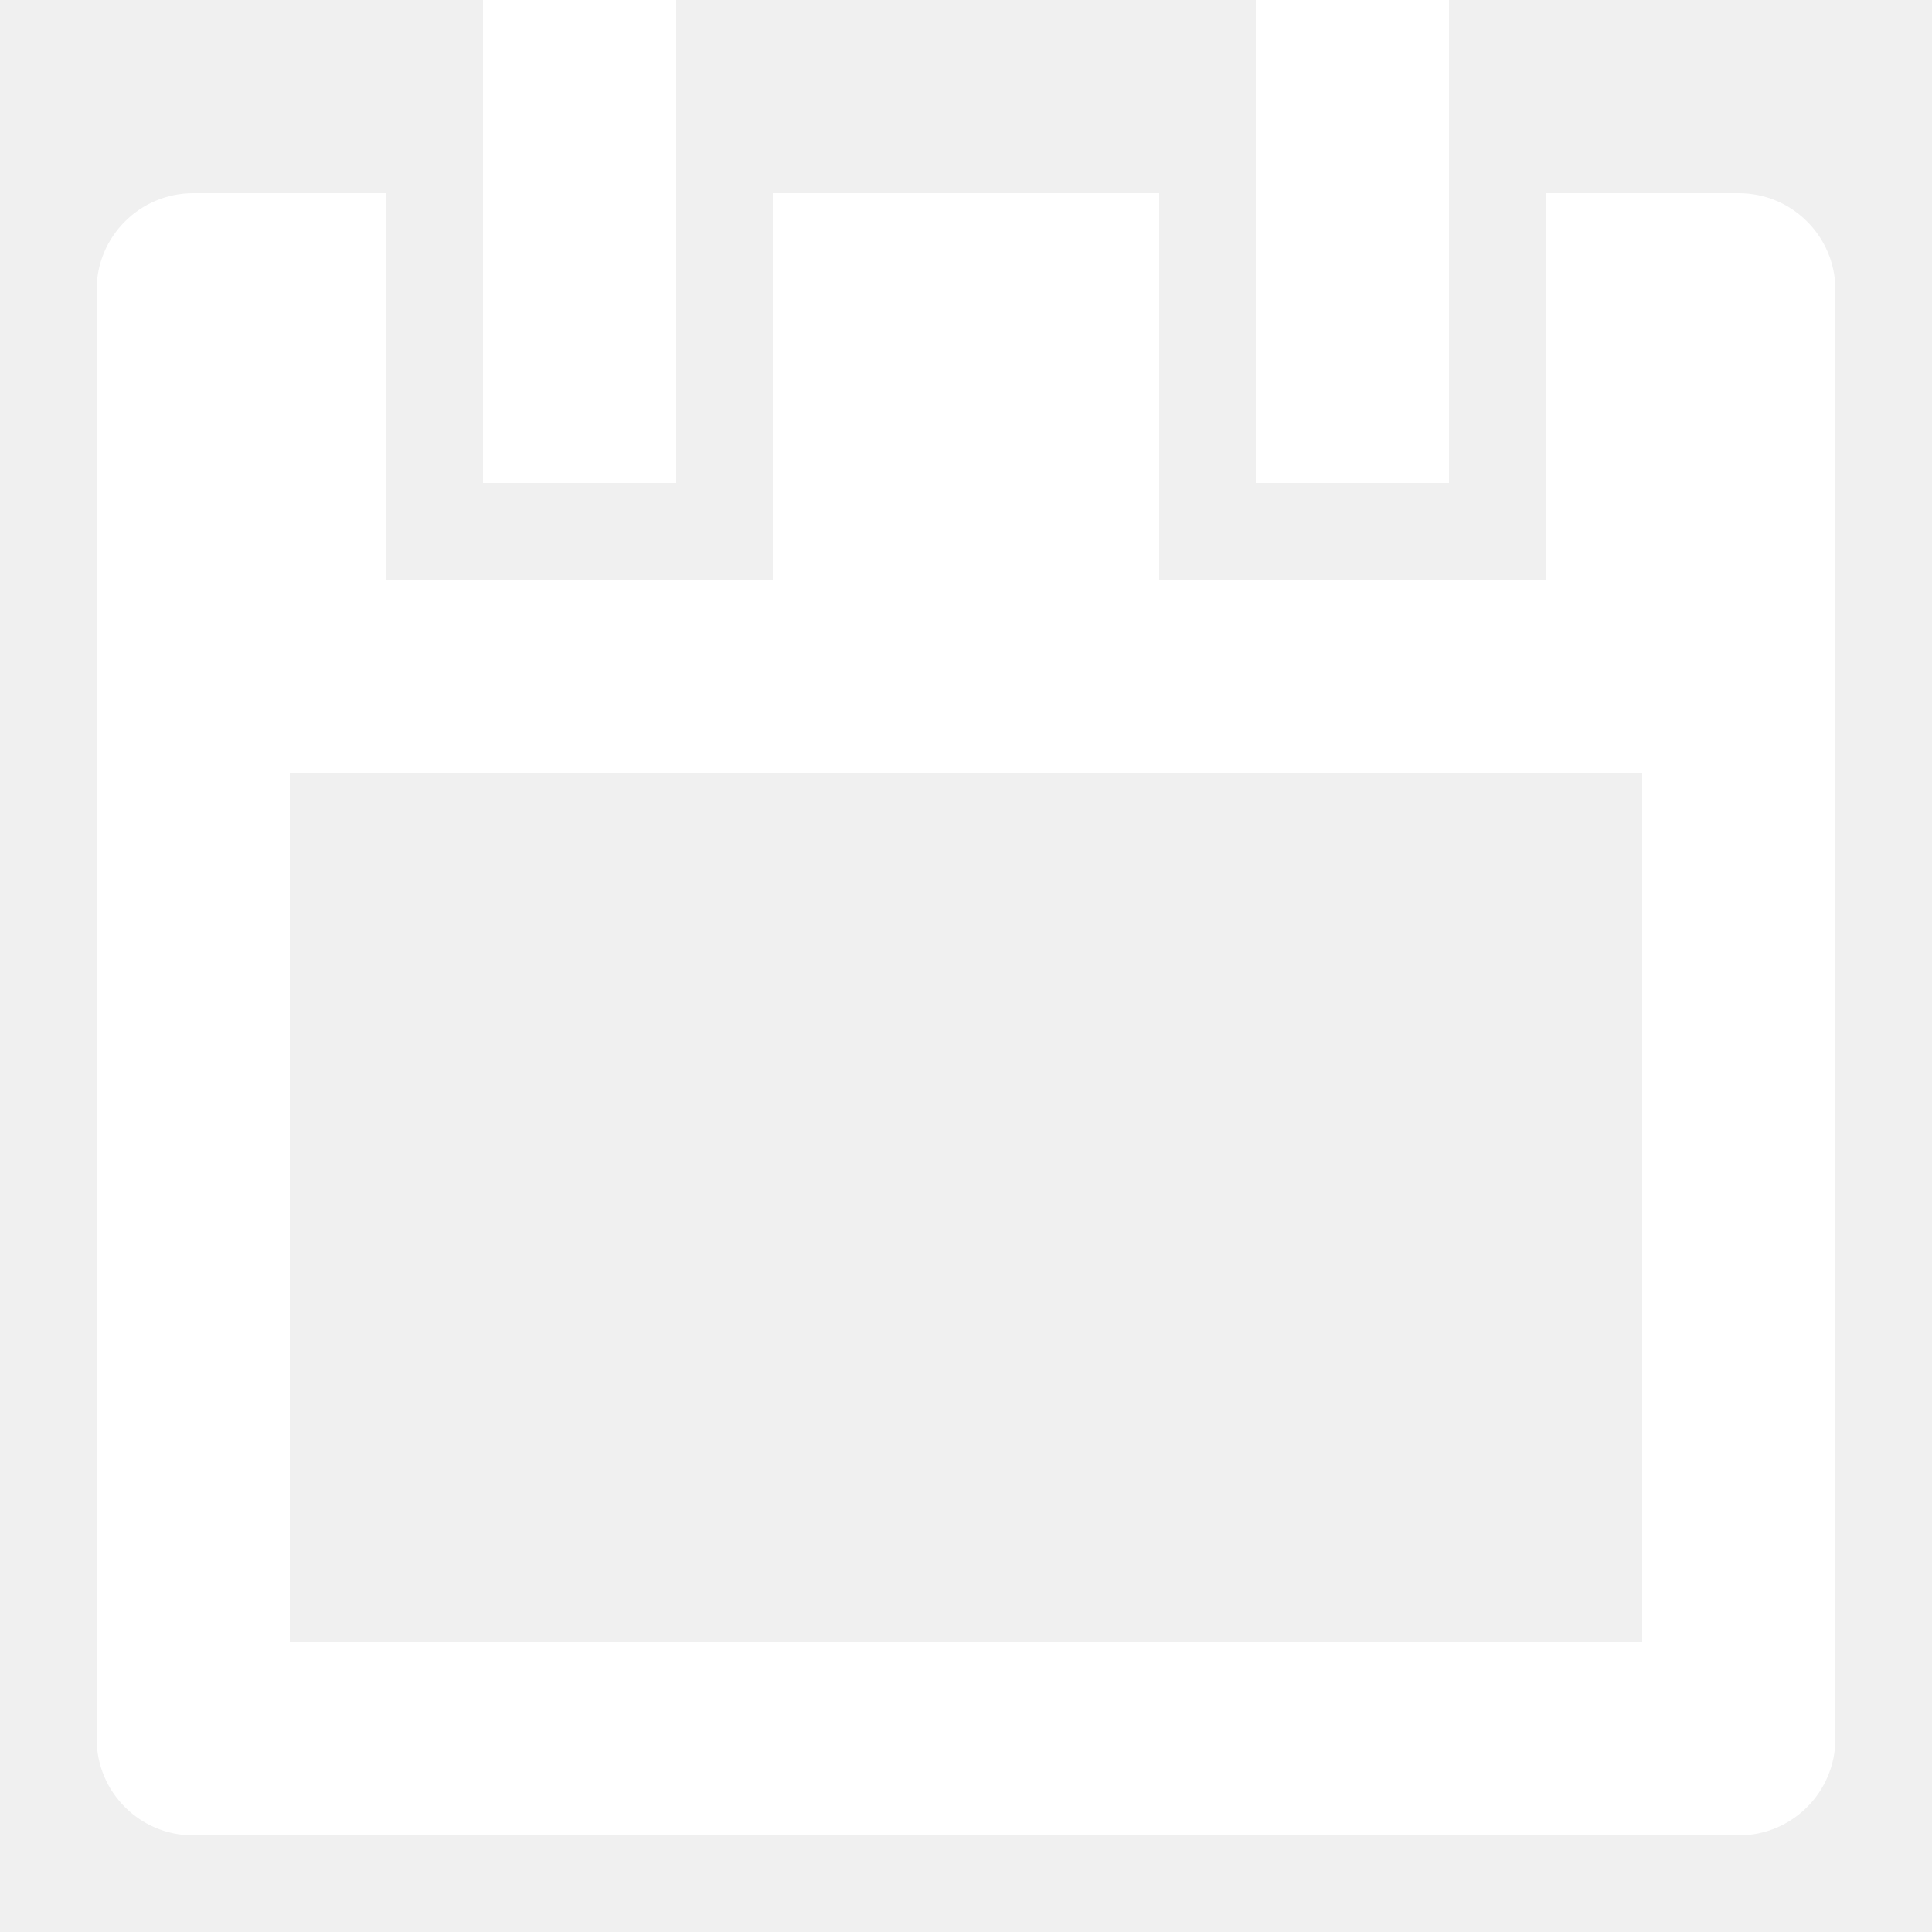
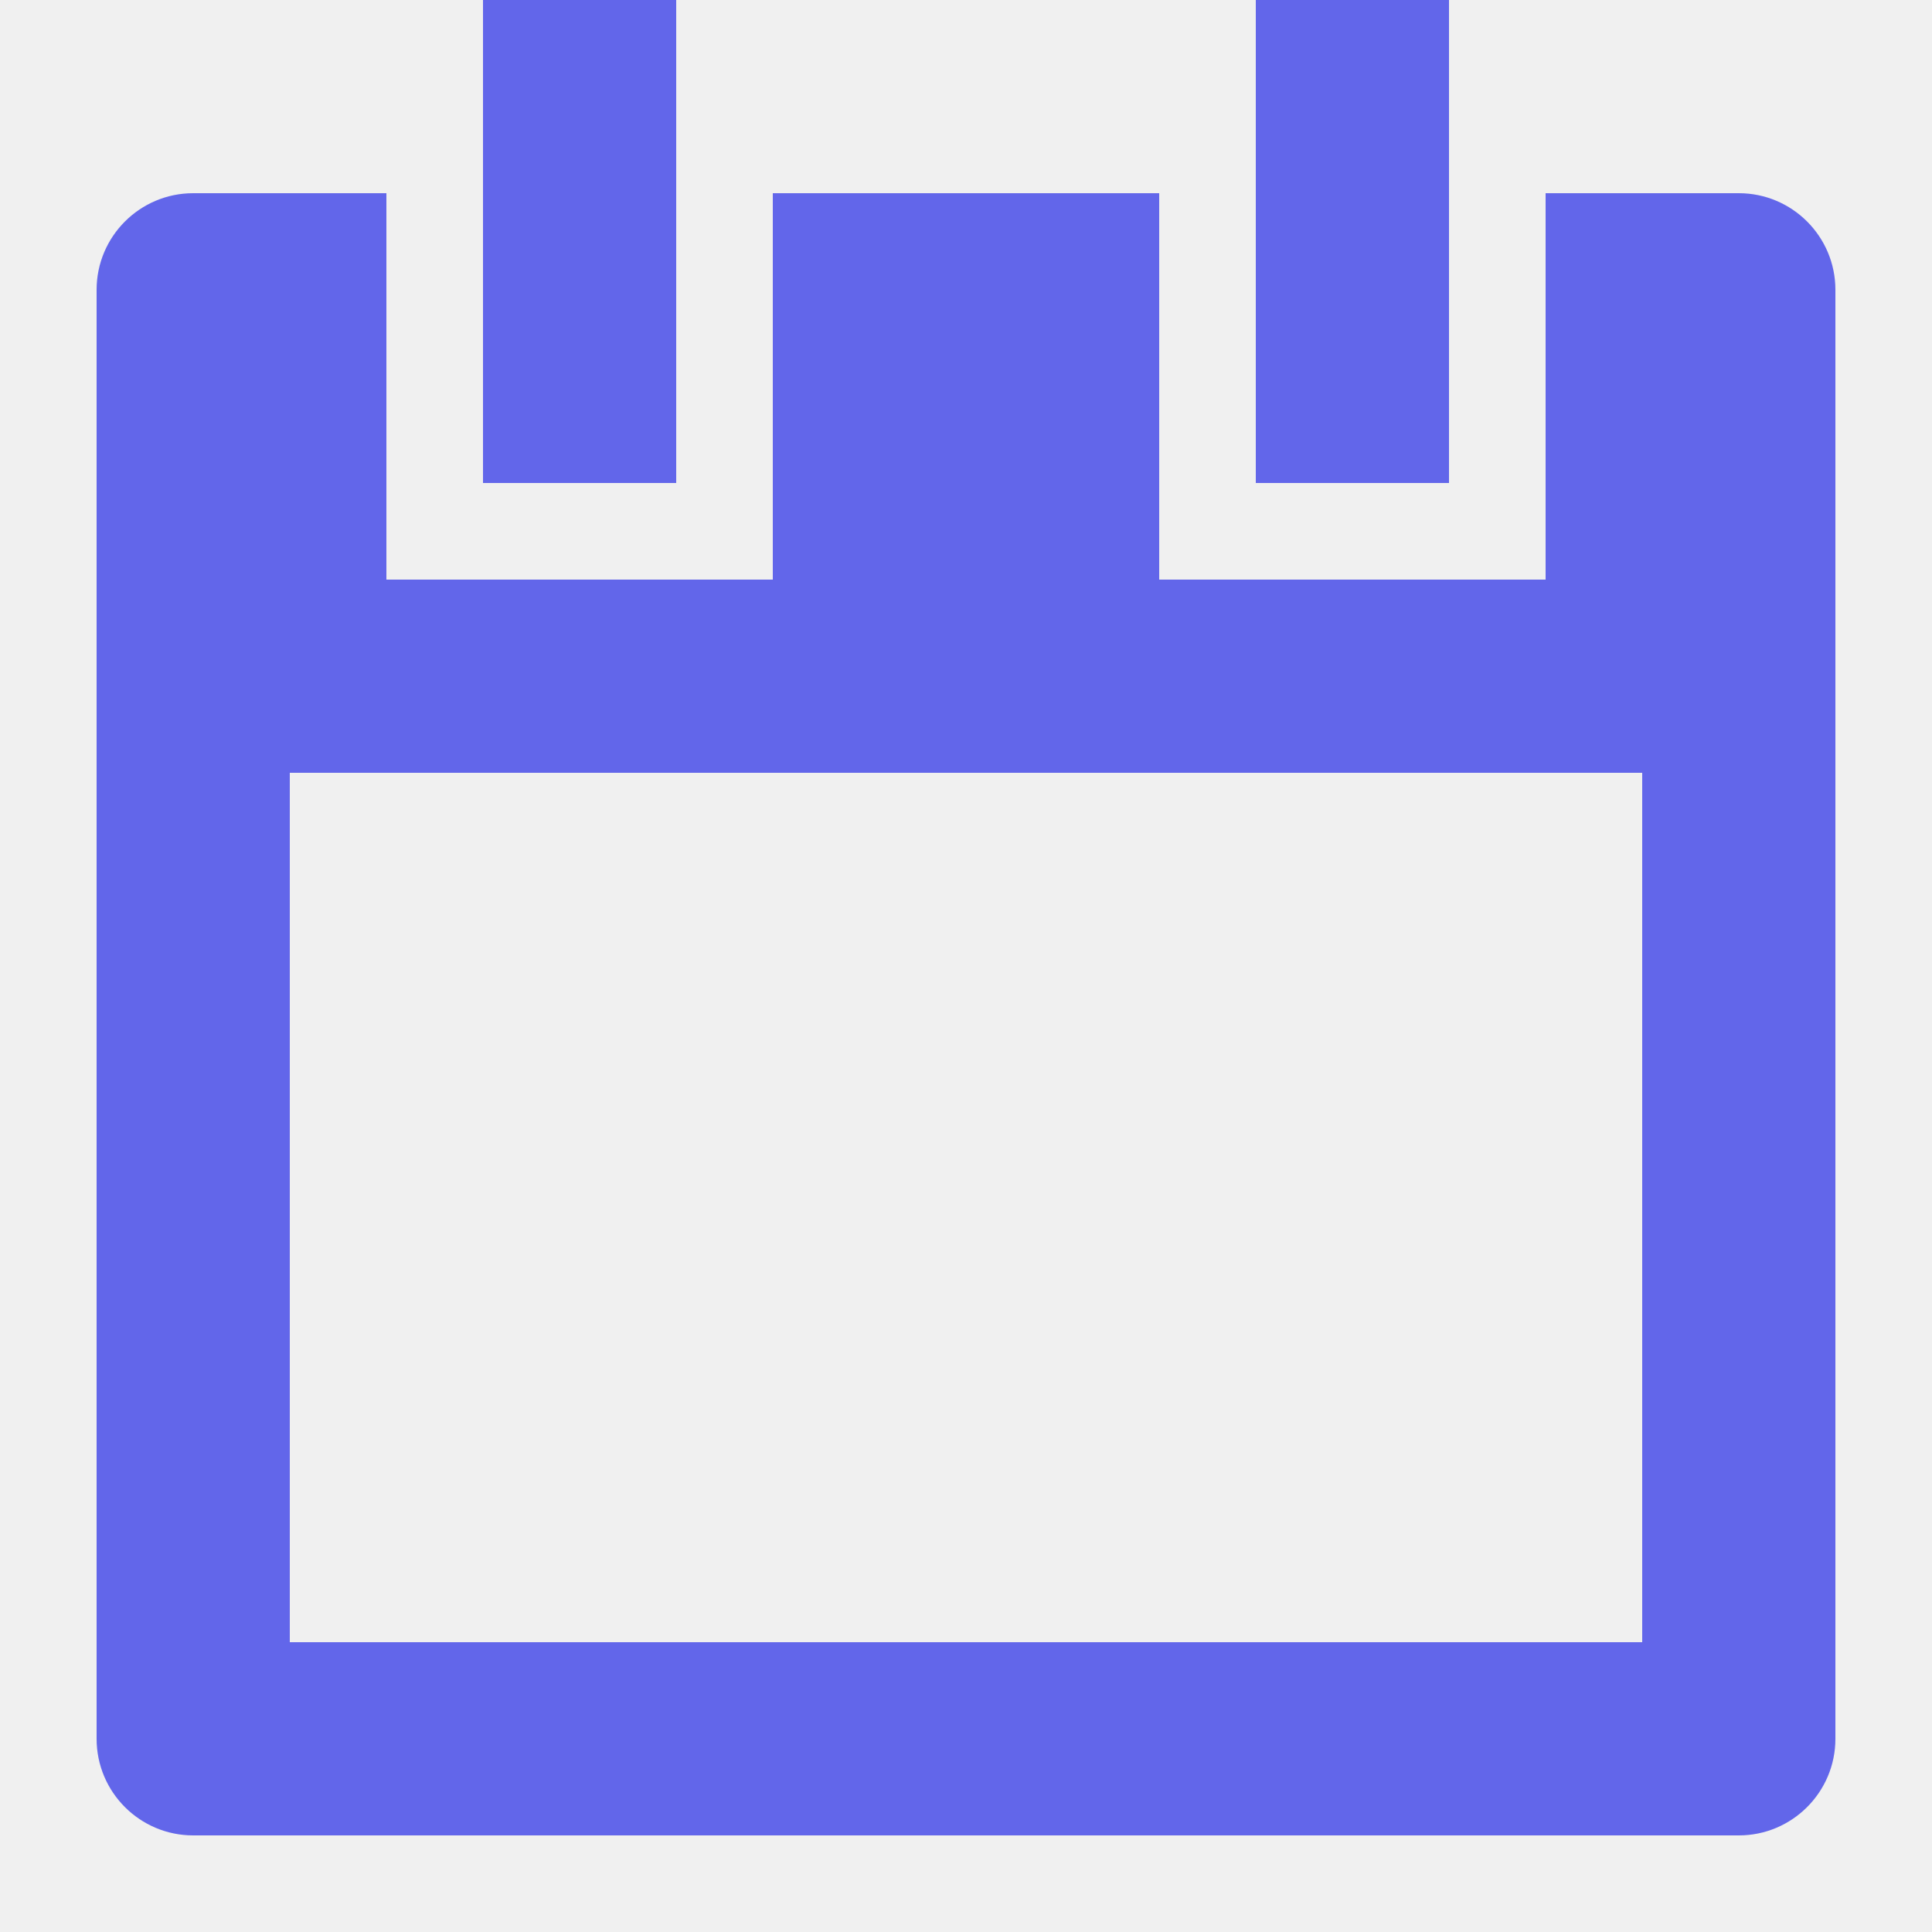
<svg xmlns="http://www.w3.org/2000/svg" width="20" height="20" viewBox="0 0 20 20" fill="none">
-   <path d="M5 5V0H7V5H5Z" fill="white" />
-   <path d="M13 5V0H15V5H13Z" fill="white" />
-   <path fill-rule="evenodd" clip-rule="evenodd" d="M2 19C1.448 19 1 18.552 1 18V3C1 2.448 1.448 2 2 2H4V6H8V2H12V6H16V2H18C18.552 2 19 2.448 19 3V18C19 18.552 18.552 19 18 19H2ZM17 17V8H3V17H17Z" fill="white" />
+   <path d="M5 5V0H7V5H5Z" fill="#6266EA" />
+   <path d="M13 5V0H15V5H13Z" fill="#6266EA" />
+   <path fill-rule="evenodd" clip-rule="evenodd" d="M2 19C1.448 19 1 18.552 1 18V3C1 2.448 1.448 2 2 2H4V6H8V2H12V6H16V2H18C18.552 2 19 2.448 19 3V18C19 18.552 18.552 19 18 19H2ZM17 17V8H3V17H17Z" fill="#6266EA" />
</svg>
